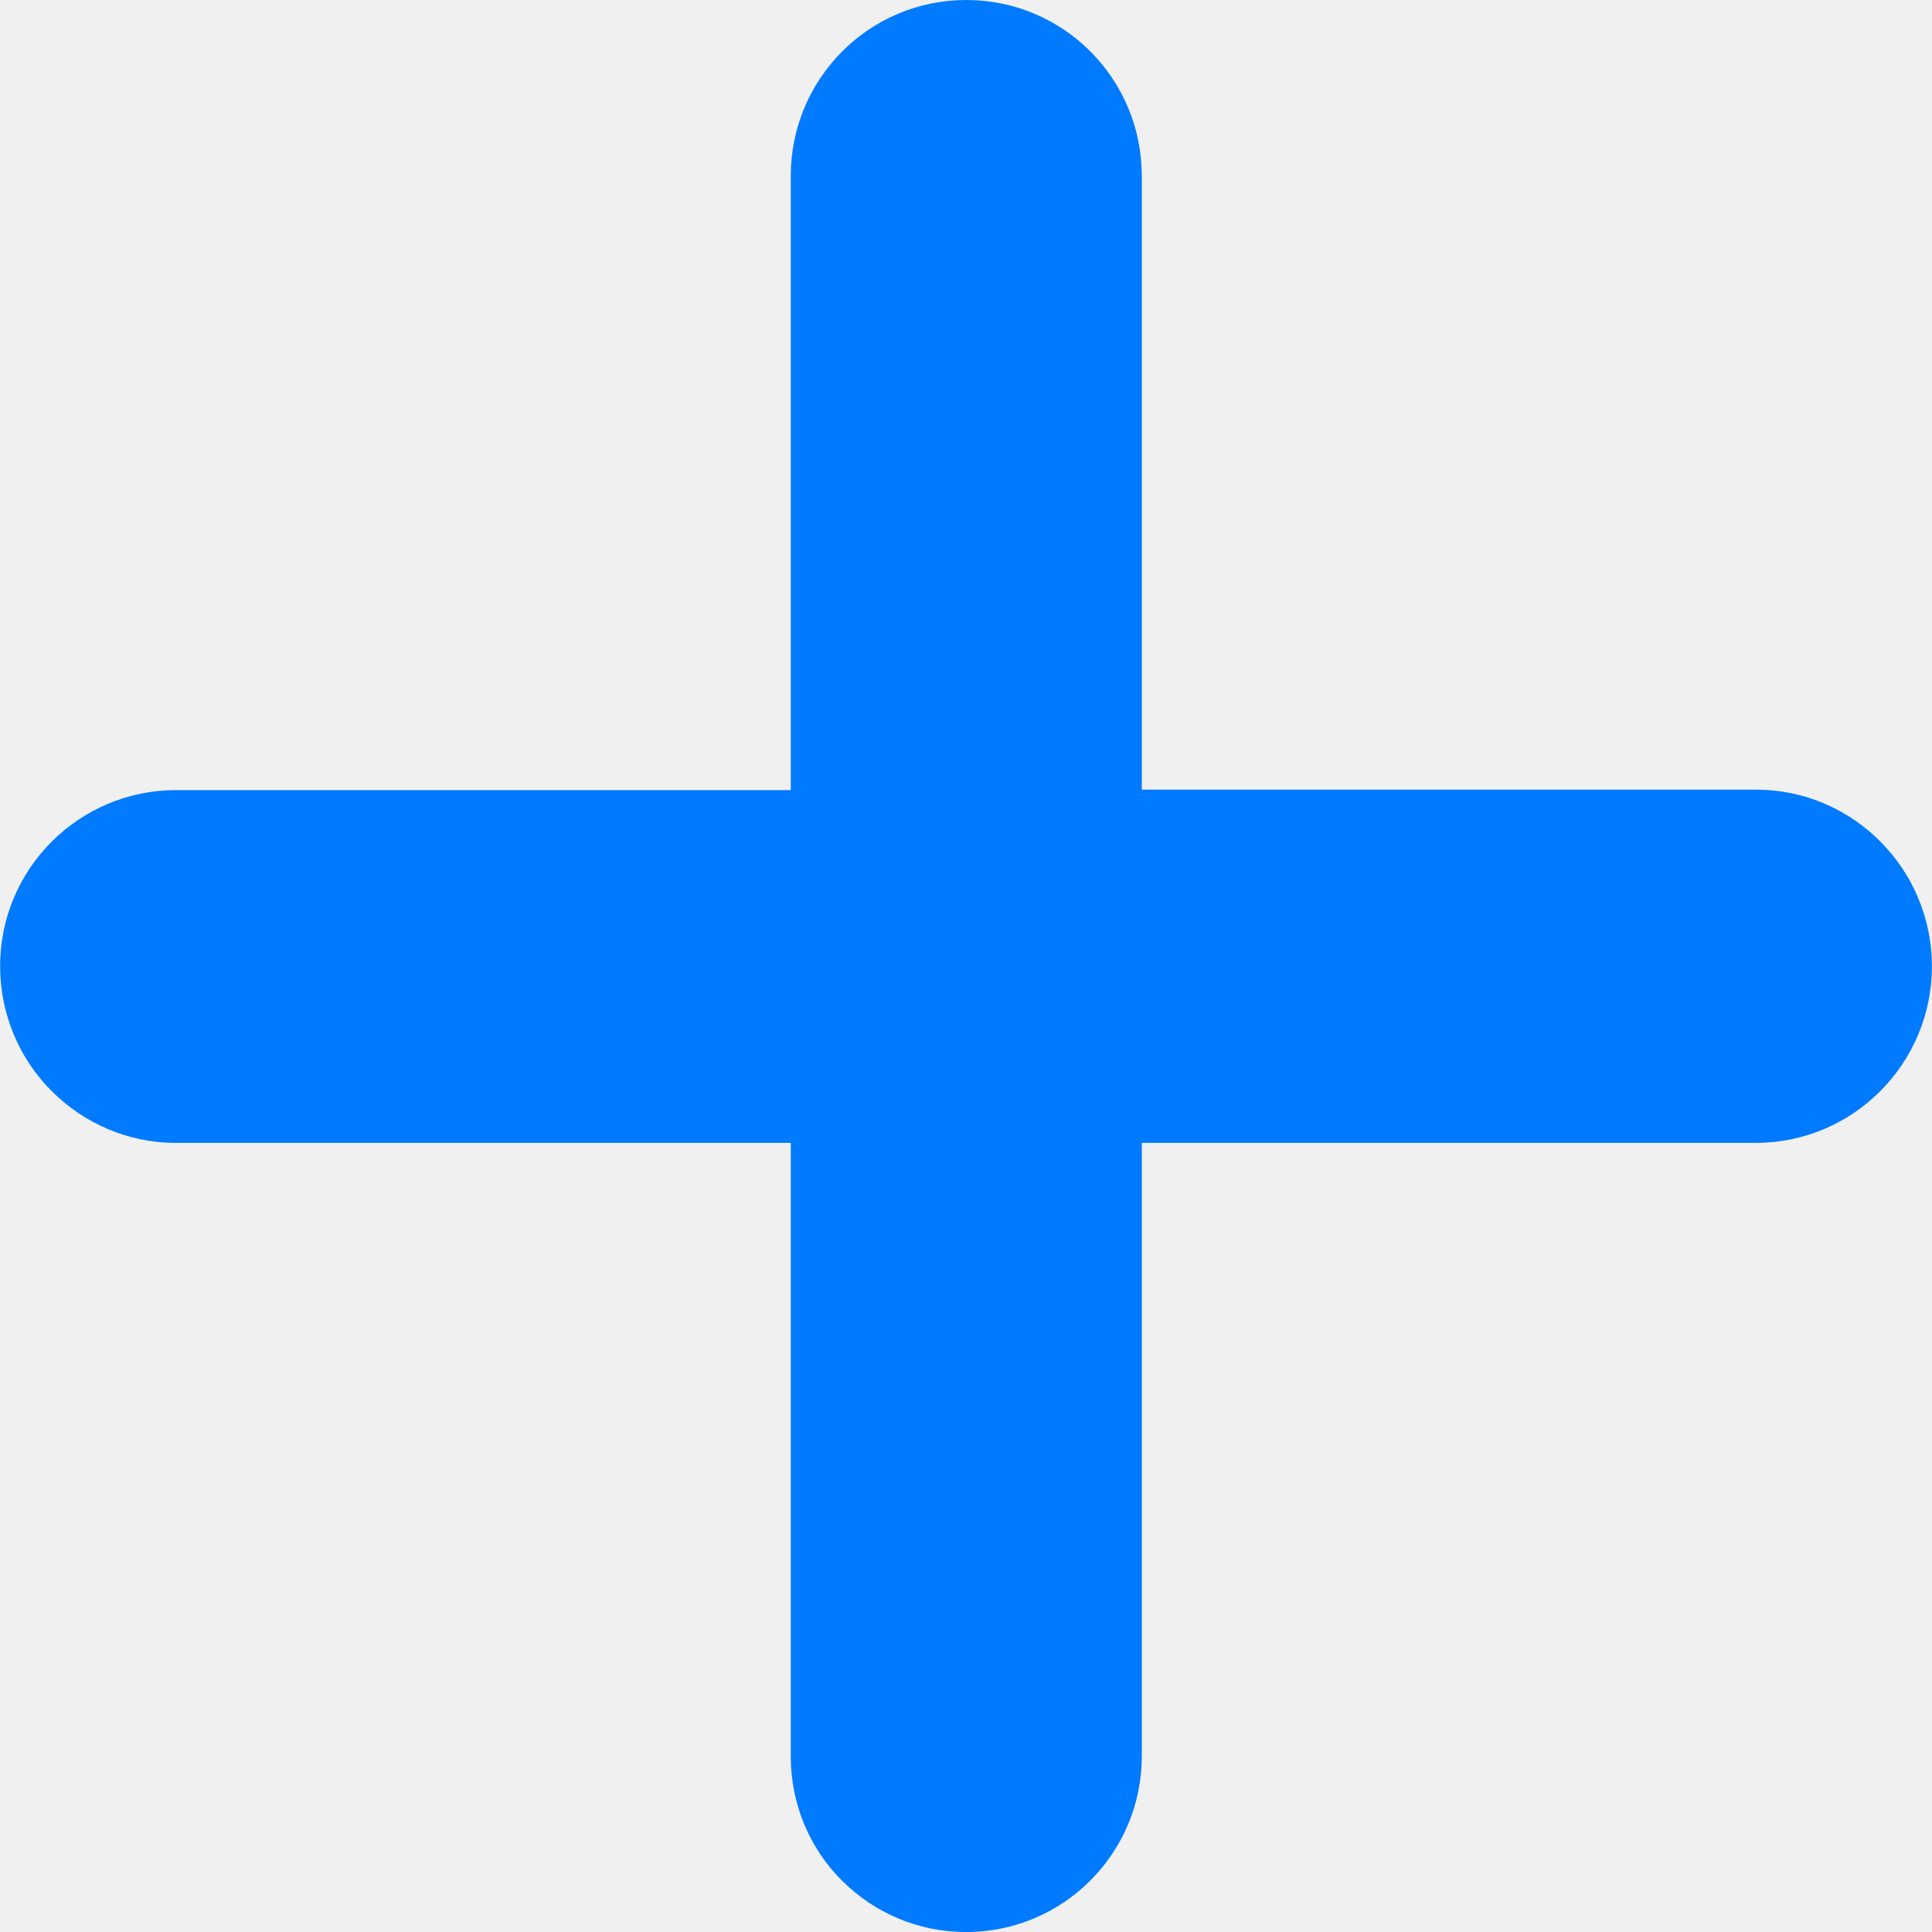
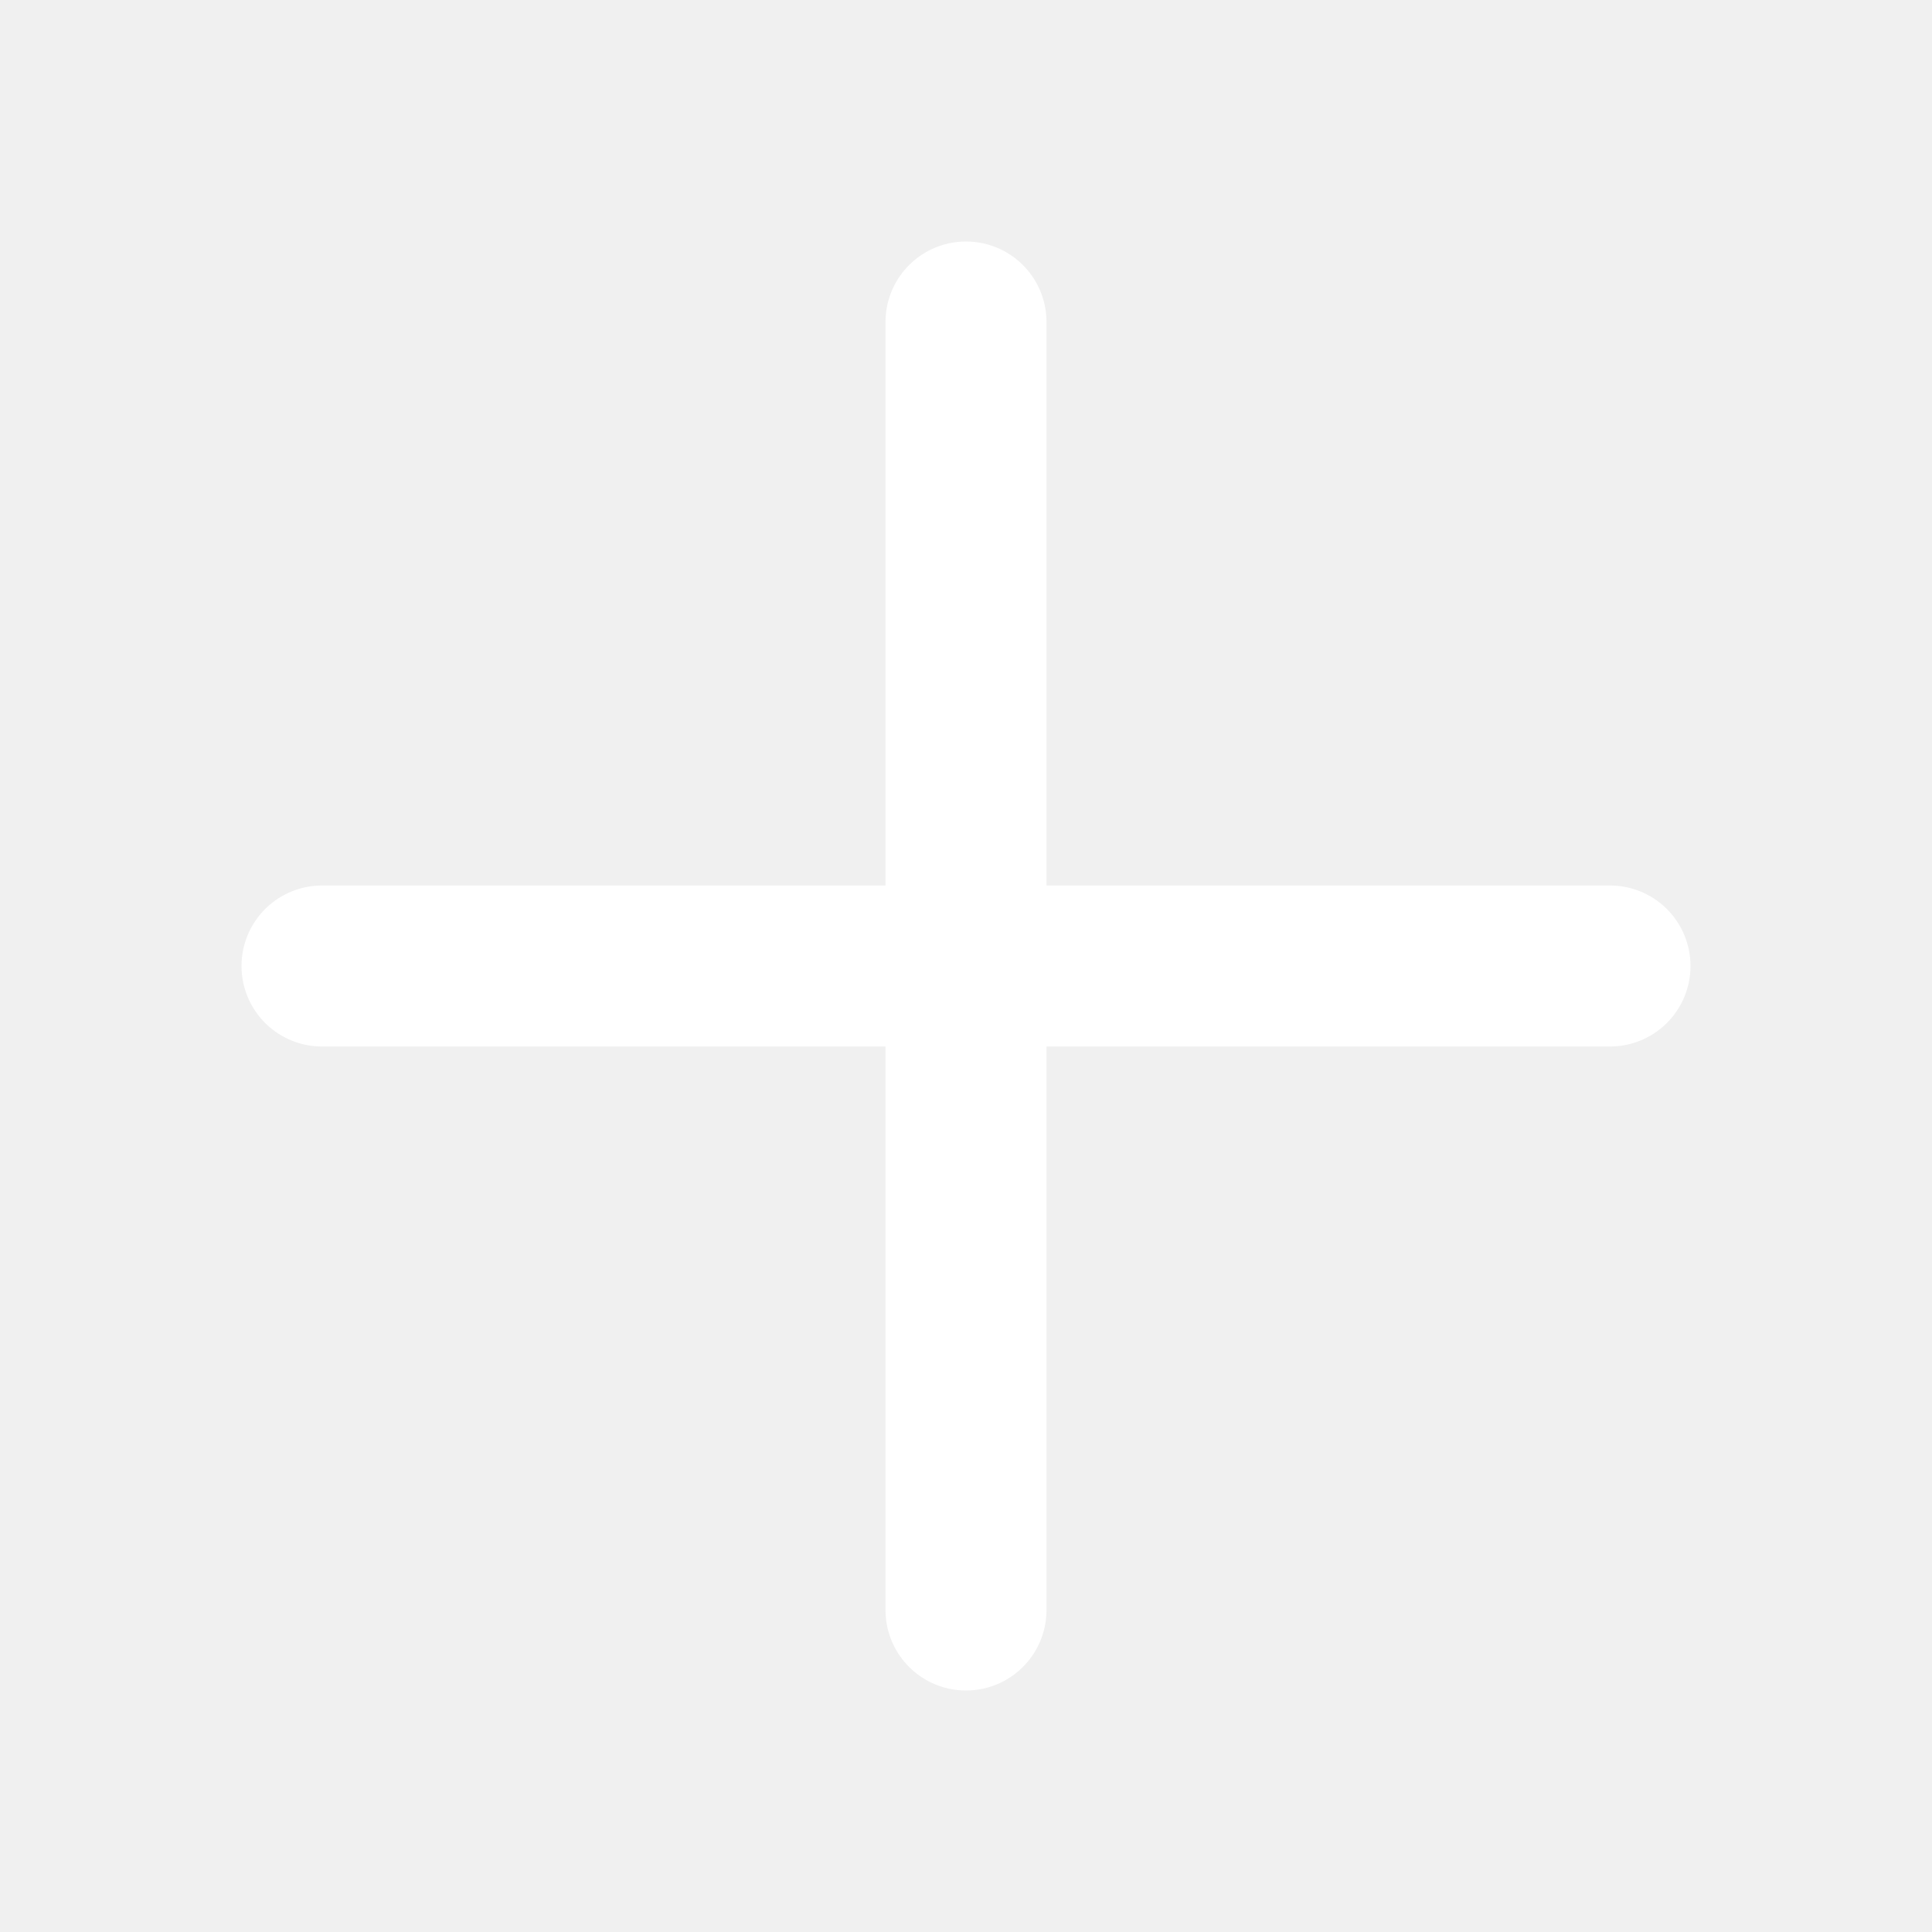
- <svg xmlns="http://www.w3.org/2000/svg" fill="#007AFF" version="1.1" id="Capa_1" width="800px" height="800px" viewBox="0 0 45.402 45.402" xml:space="preserve">
+ <svg xmlns="http://www.w3.org/2000/svg" width="800px" height="800px" viewBox="0 0 24 24" fill="none">
  <g id="SVGRepo_bgCarrier" stroke-width="0" />
  <g id="SVGRepo_tracerCarrier" stroke-linecap="round" stroke-linejoin="round" />
  <g id="SVGRepo_iconCarrier">
-     <g>
-       <path d="M41.267,18.557H26.832V4.134C26.832,1.851,24.99,0,22.707,0c-2.283,0-4.124,1.851-4.124,4.135v14.432H4.141 c-2.283,0-4.139,1.851-4.138,4.135c-0.001,1.141,0.46,2.187,1.207,2.934c0.748,0.749,1.78,1.222,2.92,1.222h14.453V41.27 c0,1.142,0.453,2.176,1.201,2.922c0.748,0.748,1.777,1.211,2.919,1.211c2.282,0,4.129-1.851,4.129-4.133V26.857h14.435 c2.283,0,4.134-1.867,4.133-4.15C45.399,20.425,43.548,18.557,41.267,18.557z" />
-     </g>
+     <path d="M4 12H20M12 4V20" stroke="#ffffff" stroke-width="2" stroke-linecap="round" stroke-linejoin="round" />
  </g>
</svg>
